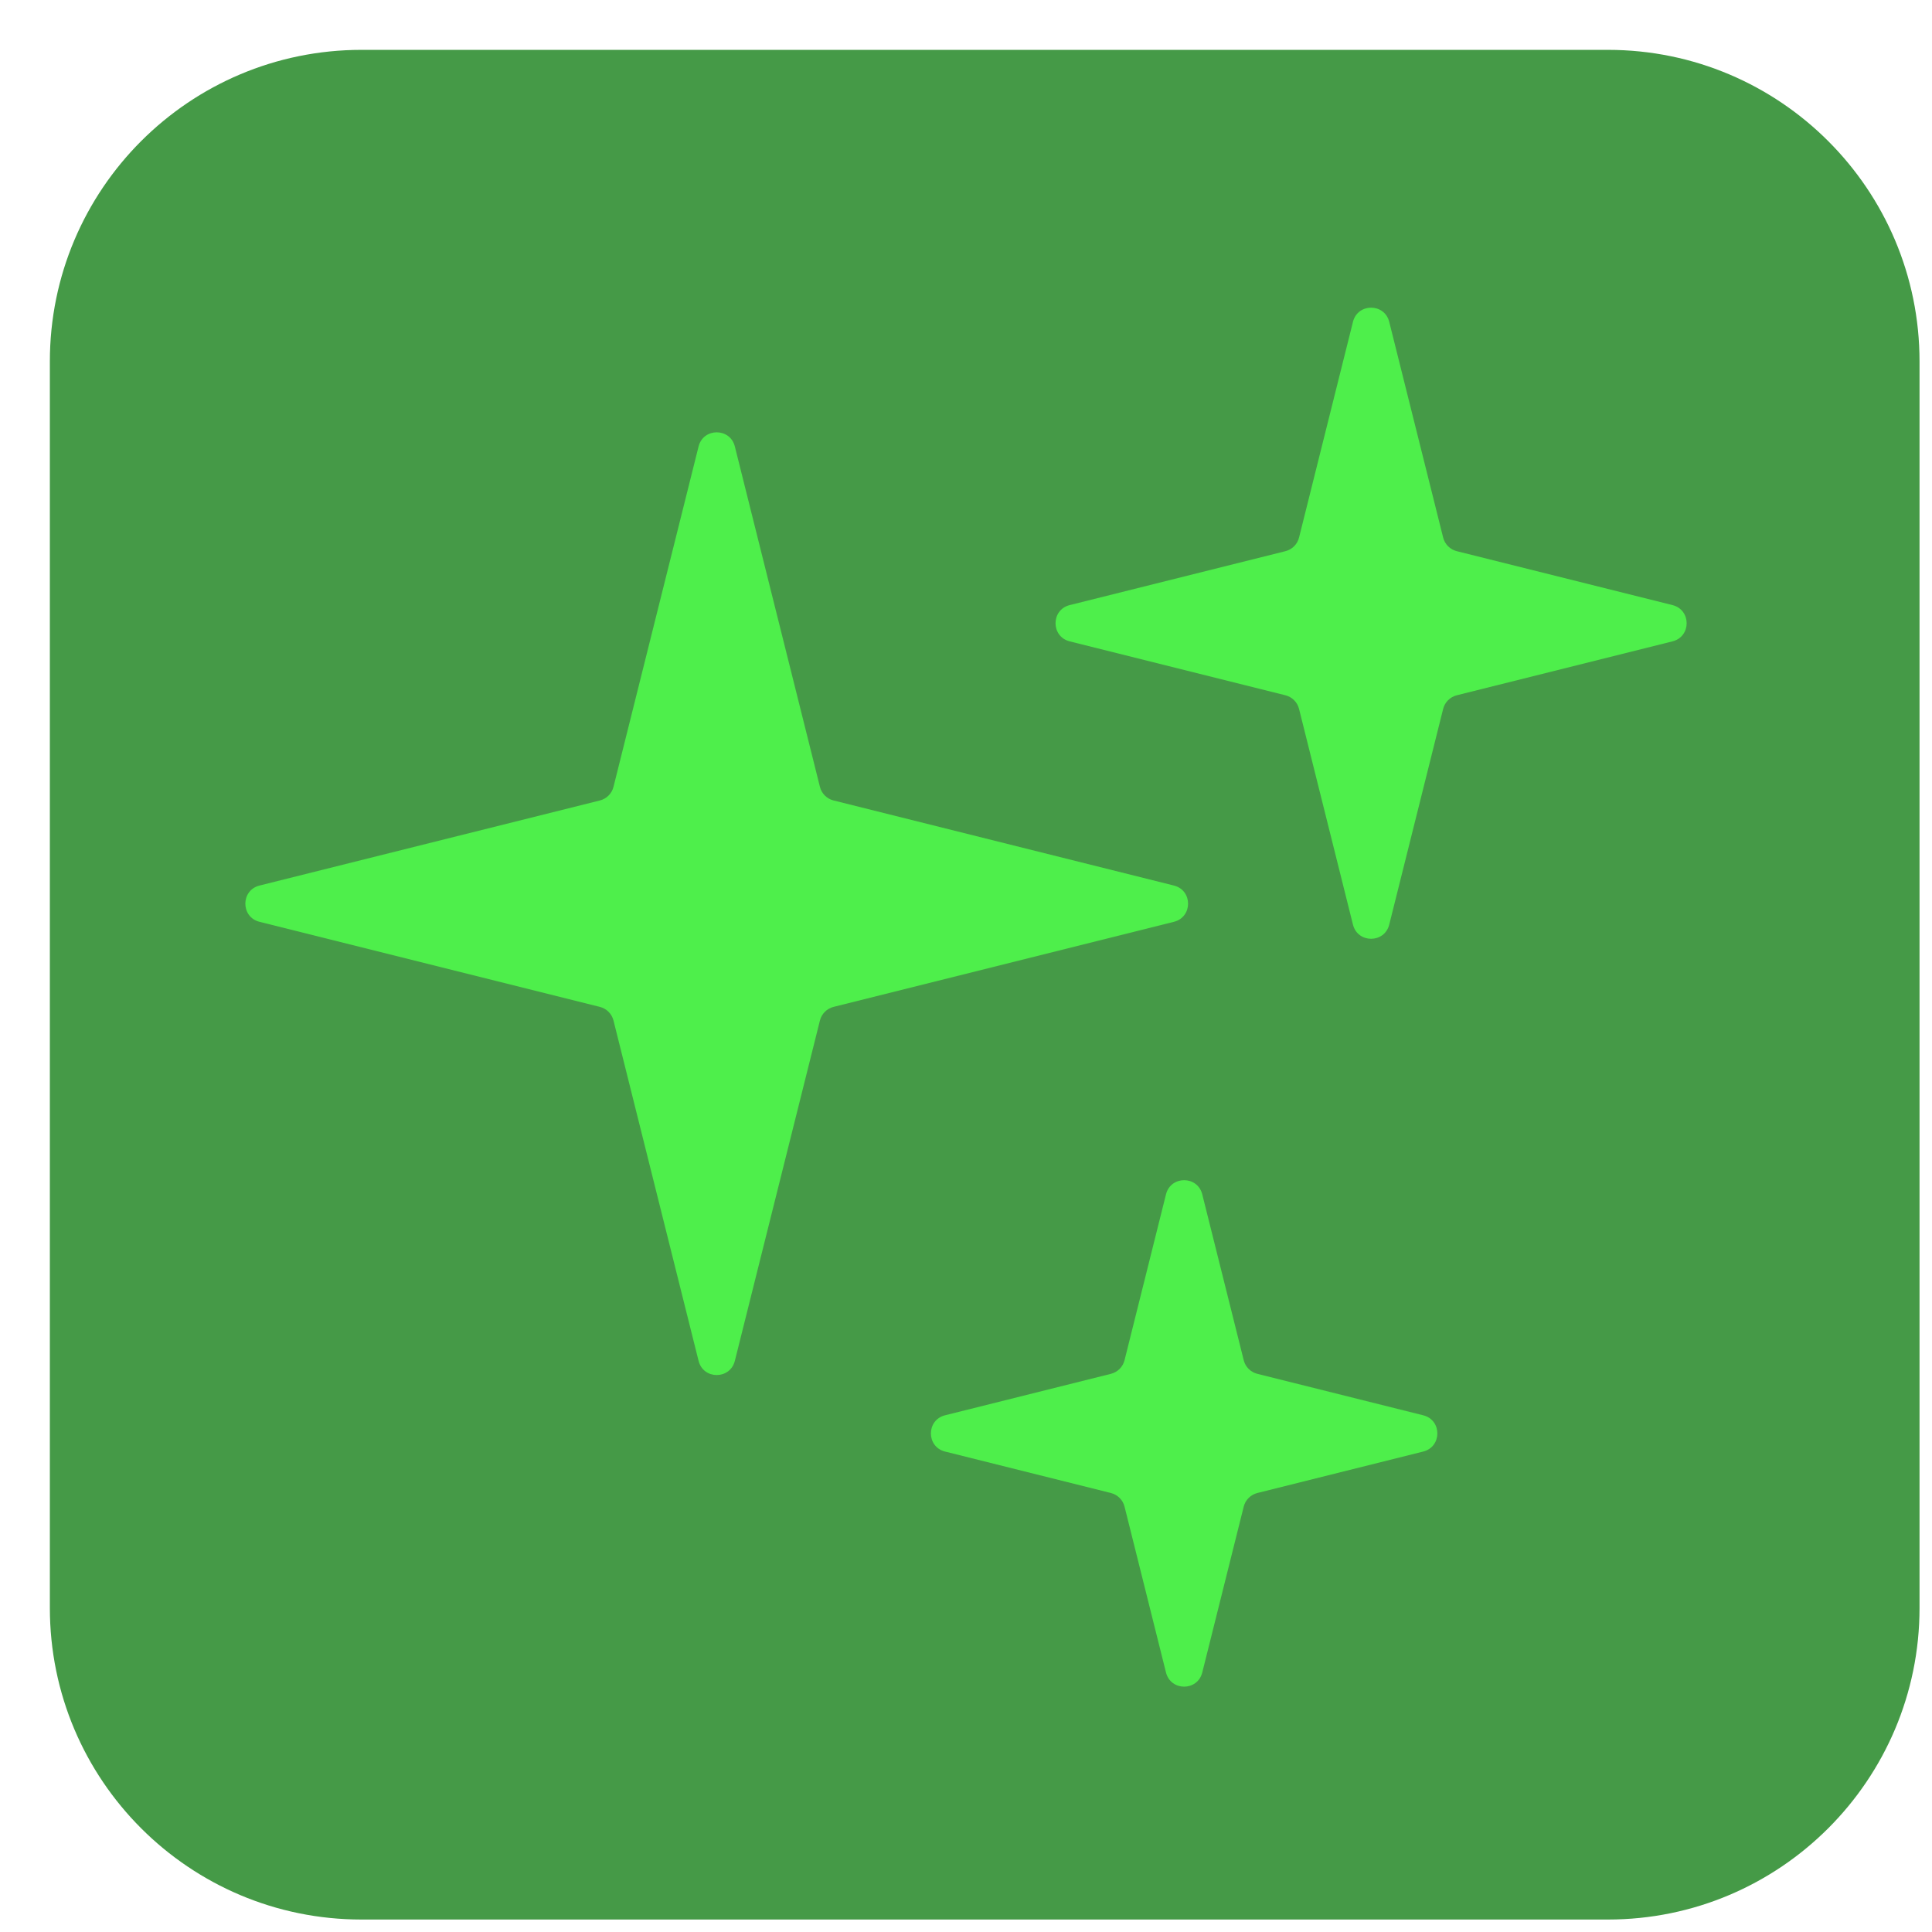
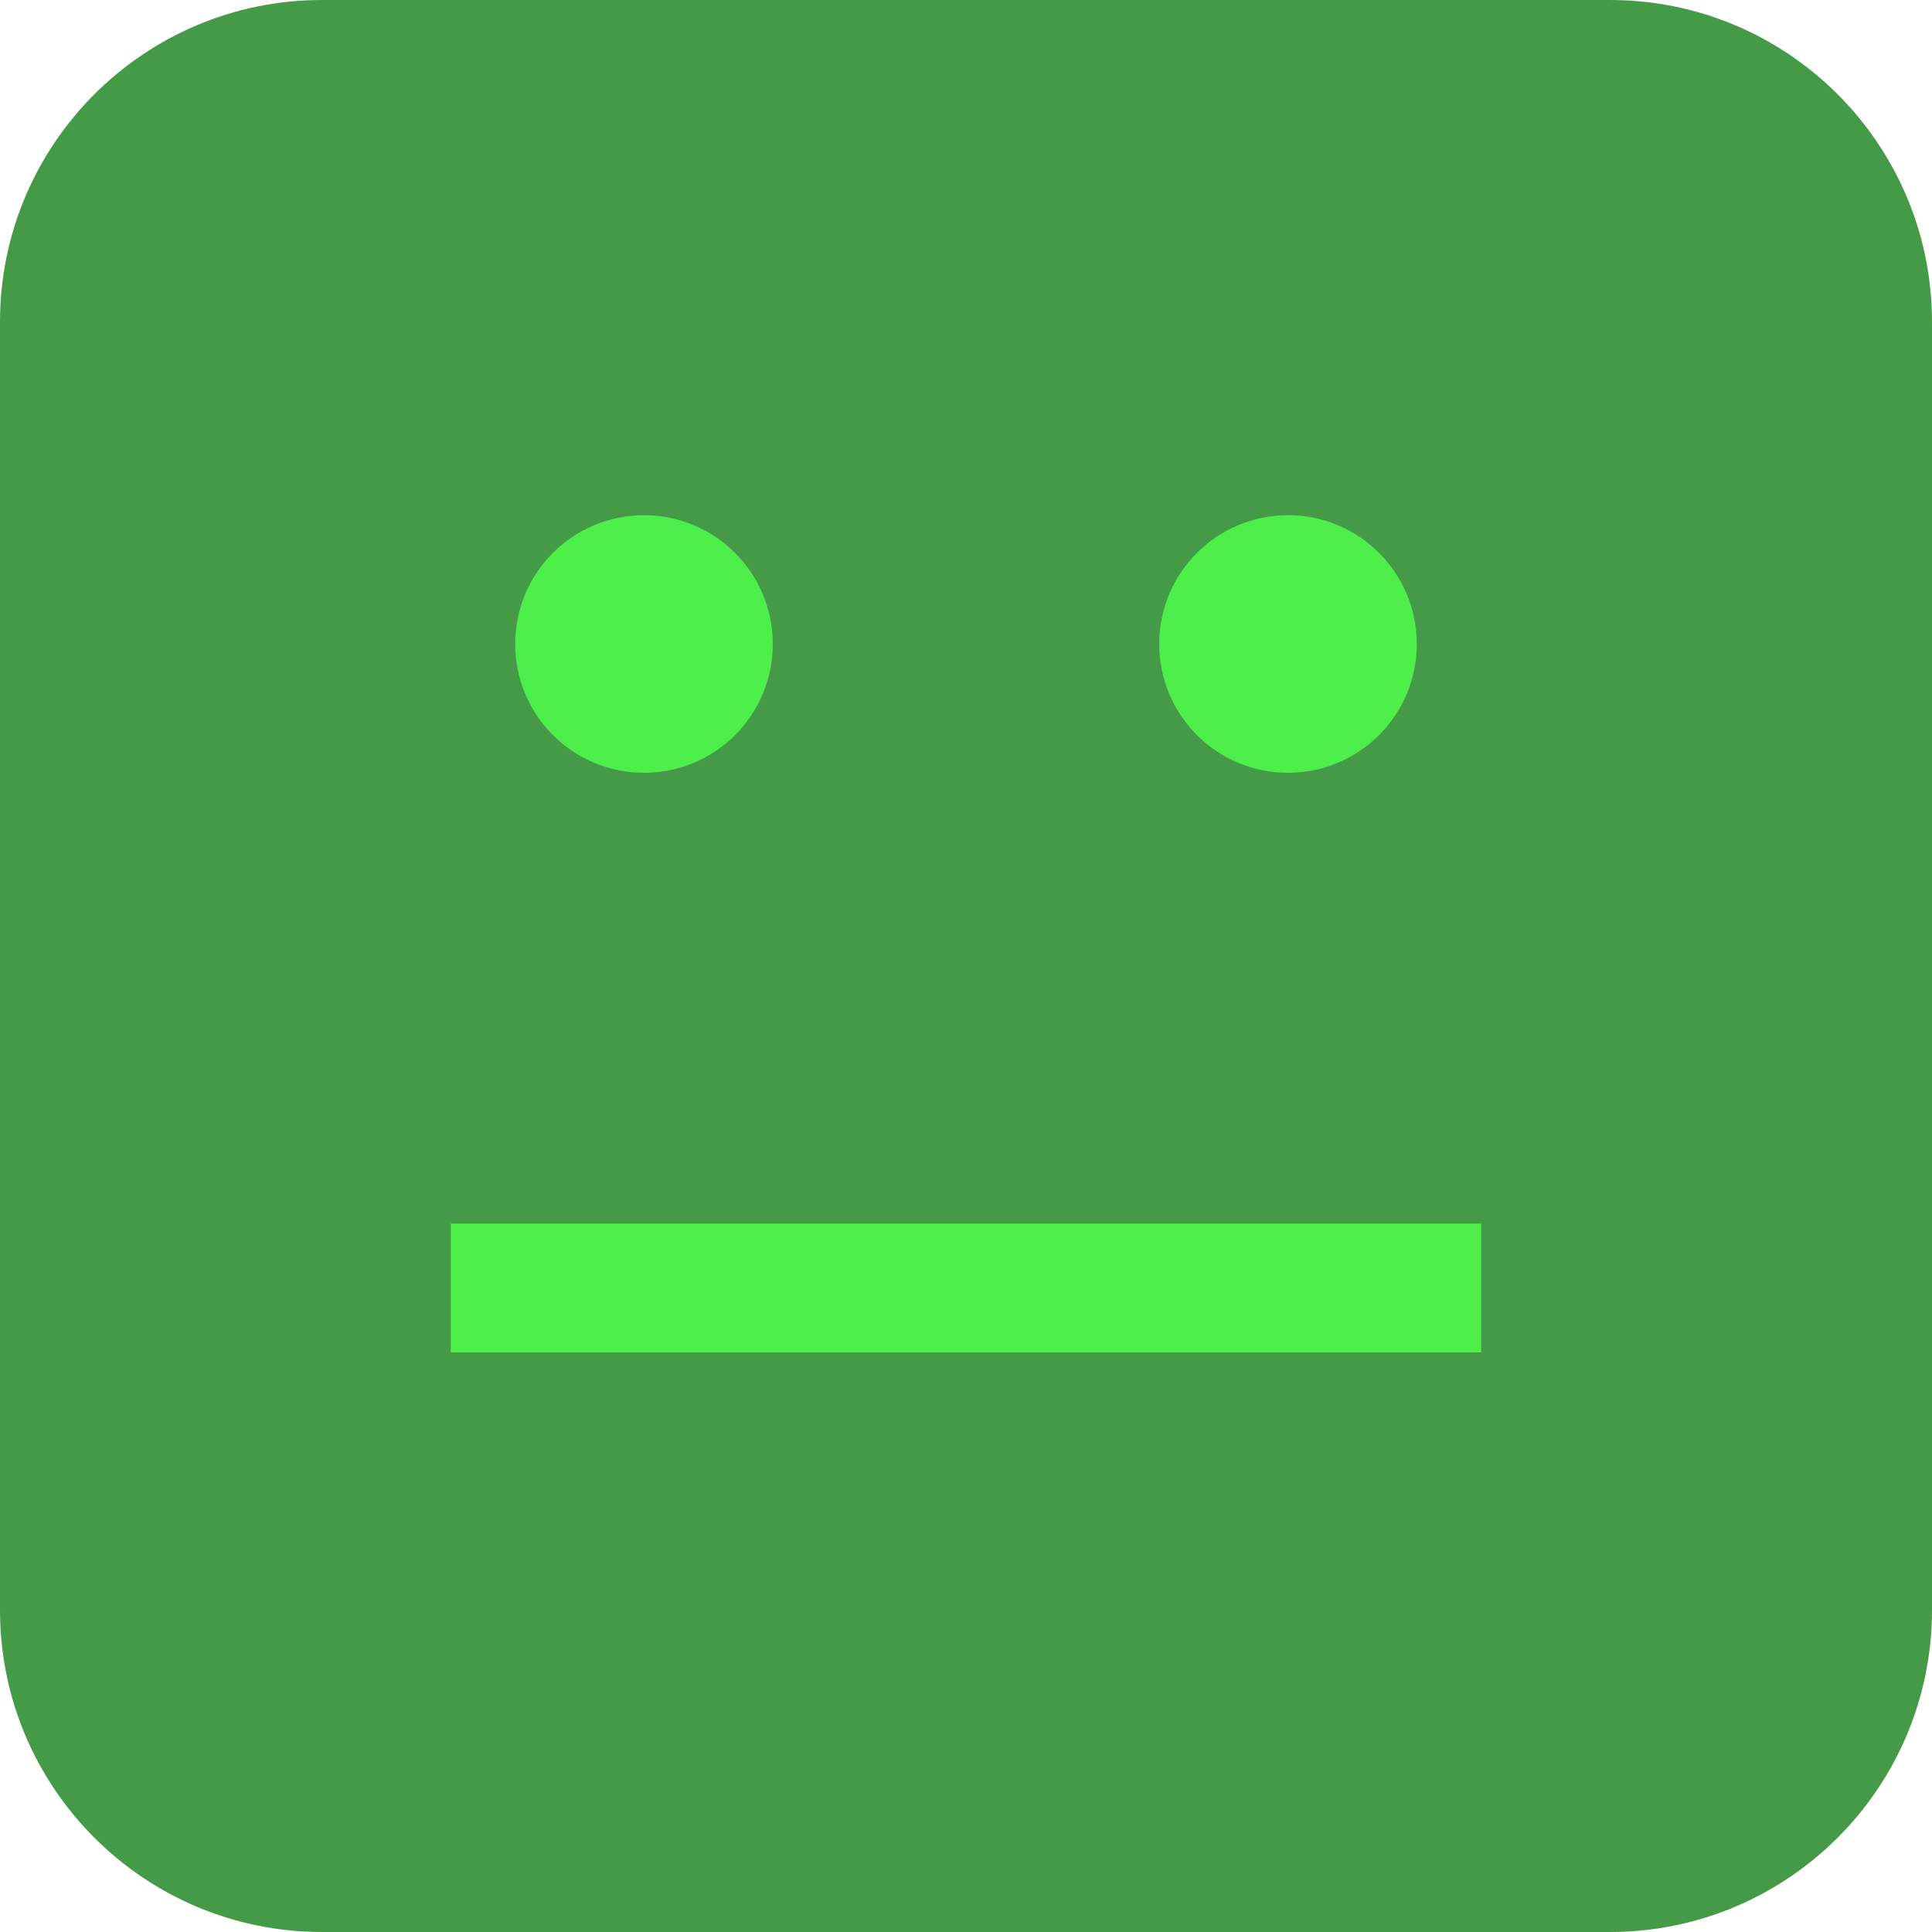
- <svg xmlns="http://www.w3.org/2000/svg" width="31" height="31" viewBox="0 0 31 31" fill="none">
-   <path d="M25.8 0.8H5.8C3.038 0.8 0.8 3.039 0.8 5.8V25.8C0.8 28.561 3.038 30.8 5.8 30.8H25.8C28.561 30.8 30.8 28.561 30.8 25.8V5.8C30.8 3.039 28.561 0.8 25.8 0.8Z" fill="#459A47" />
-   <path d="M9.625 12.844L4.164 14.209C3.861 14.285 3.861 14.715 4.164 14.791L9.625 16.156C9.733 16.183 9.817 16.267 9.844 16.375L11.209 21.836C11.285 22.139 11.715 22.139 11.791 21.836L13.156 16.375C13.183 16.267 13.267 16.183 13.375 16.156L18.836 14.791C19.139 14.715 19.139 14.285 18.836 14.209L13.375 12.844C13.267 12.817 13.183 12.733 13.156 12.625L11.791 7.164C11.715 6.861 11.285 6.861 11.209 7.164L9.844 12.625C9.817 12.733 9.733 12.817 9.625 12.844Z" fill="#4EEF4B" />
-   <path d="M20.625 8.844L17.164 9.709C16.861 9.785 16.861 10.215 17.164 10.291L20.625 11.156C20.733 11.183 20.817 11.267 20.844 11.375L21.709 14.836C21.785 15.139 22.215 15.139 22.291 14.836L23.156 11.375C23.183 11.267 23.267 11.183 23.375 11.156L26.836 10.291C27.139 10.215 27.139 9.785 26.836 9.709L23.375 8.844C23.267 8.817 23.183 8.733 23.156 8.625L22.291 5.164C22.215 4.861 21.785 4.861 21.709 5.164L20.844 8.625C20.817 8.733 20.733 8.817 20.625 8.844Z" fill="#4EEF4B" />
-   <path d="M17.825 22.044L15.164 22.709C14.861 22.785 14.861 23.215 15.164 23.291L17.825 23.956C17.933 23.983 18.017 24.067 18.044 24.175L18.709 26.836C18.785 27.139 19.215 27.139 19.291 26.836L19.956 24.175C19.983 24.067 20.067 23.983 20.175 23.956L22.836 23.291C23.139 23.215 23.139 22.785 22.836 22.709L20.175 22.044C20.067 22.017 19.983 21.933 19.956 21.825L19.291 19.164C19.215 18.861 18.785 18.861 18.709 19.164L18.044 21.825C18.017 21.933 17.933 22.017 17.825 22.044Z" fill="#4EEF4B" />
+ <svg xmlns="http://www.w3.org/2000/svg" width="30" height="30" viewBox="0 0 30 30" fill="none">
+   <path d="M25 0H5C2.239 0 0 2.239 0 5V25C0 27.761 2.239 30 5 30H25C27.761 30 30 27.761 30 25V5C30 2.239 27.761 0 25 0Z" fill="#459A47" />
+   <path d="M8 10C8 8.895 8.895 8 10 8C11.105 8 12 8.895 12 10C12 11.105 11.105 12 10 12C8.895 12 8 11.105 8 10Z" fill="#4EEF4B" />
+   <path d="M7 19H23V21H7V19Z" fill="#4EEF4B" />
+   <path d="M18 10C18 8.895 18.895 8 20 8C21.105 8 22 8.895 22 10C22 11.105 21.105 12 20 12C18.895 12 18 11.105 18 10Z" fill="#4EEF4B" />
</svg>
